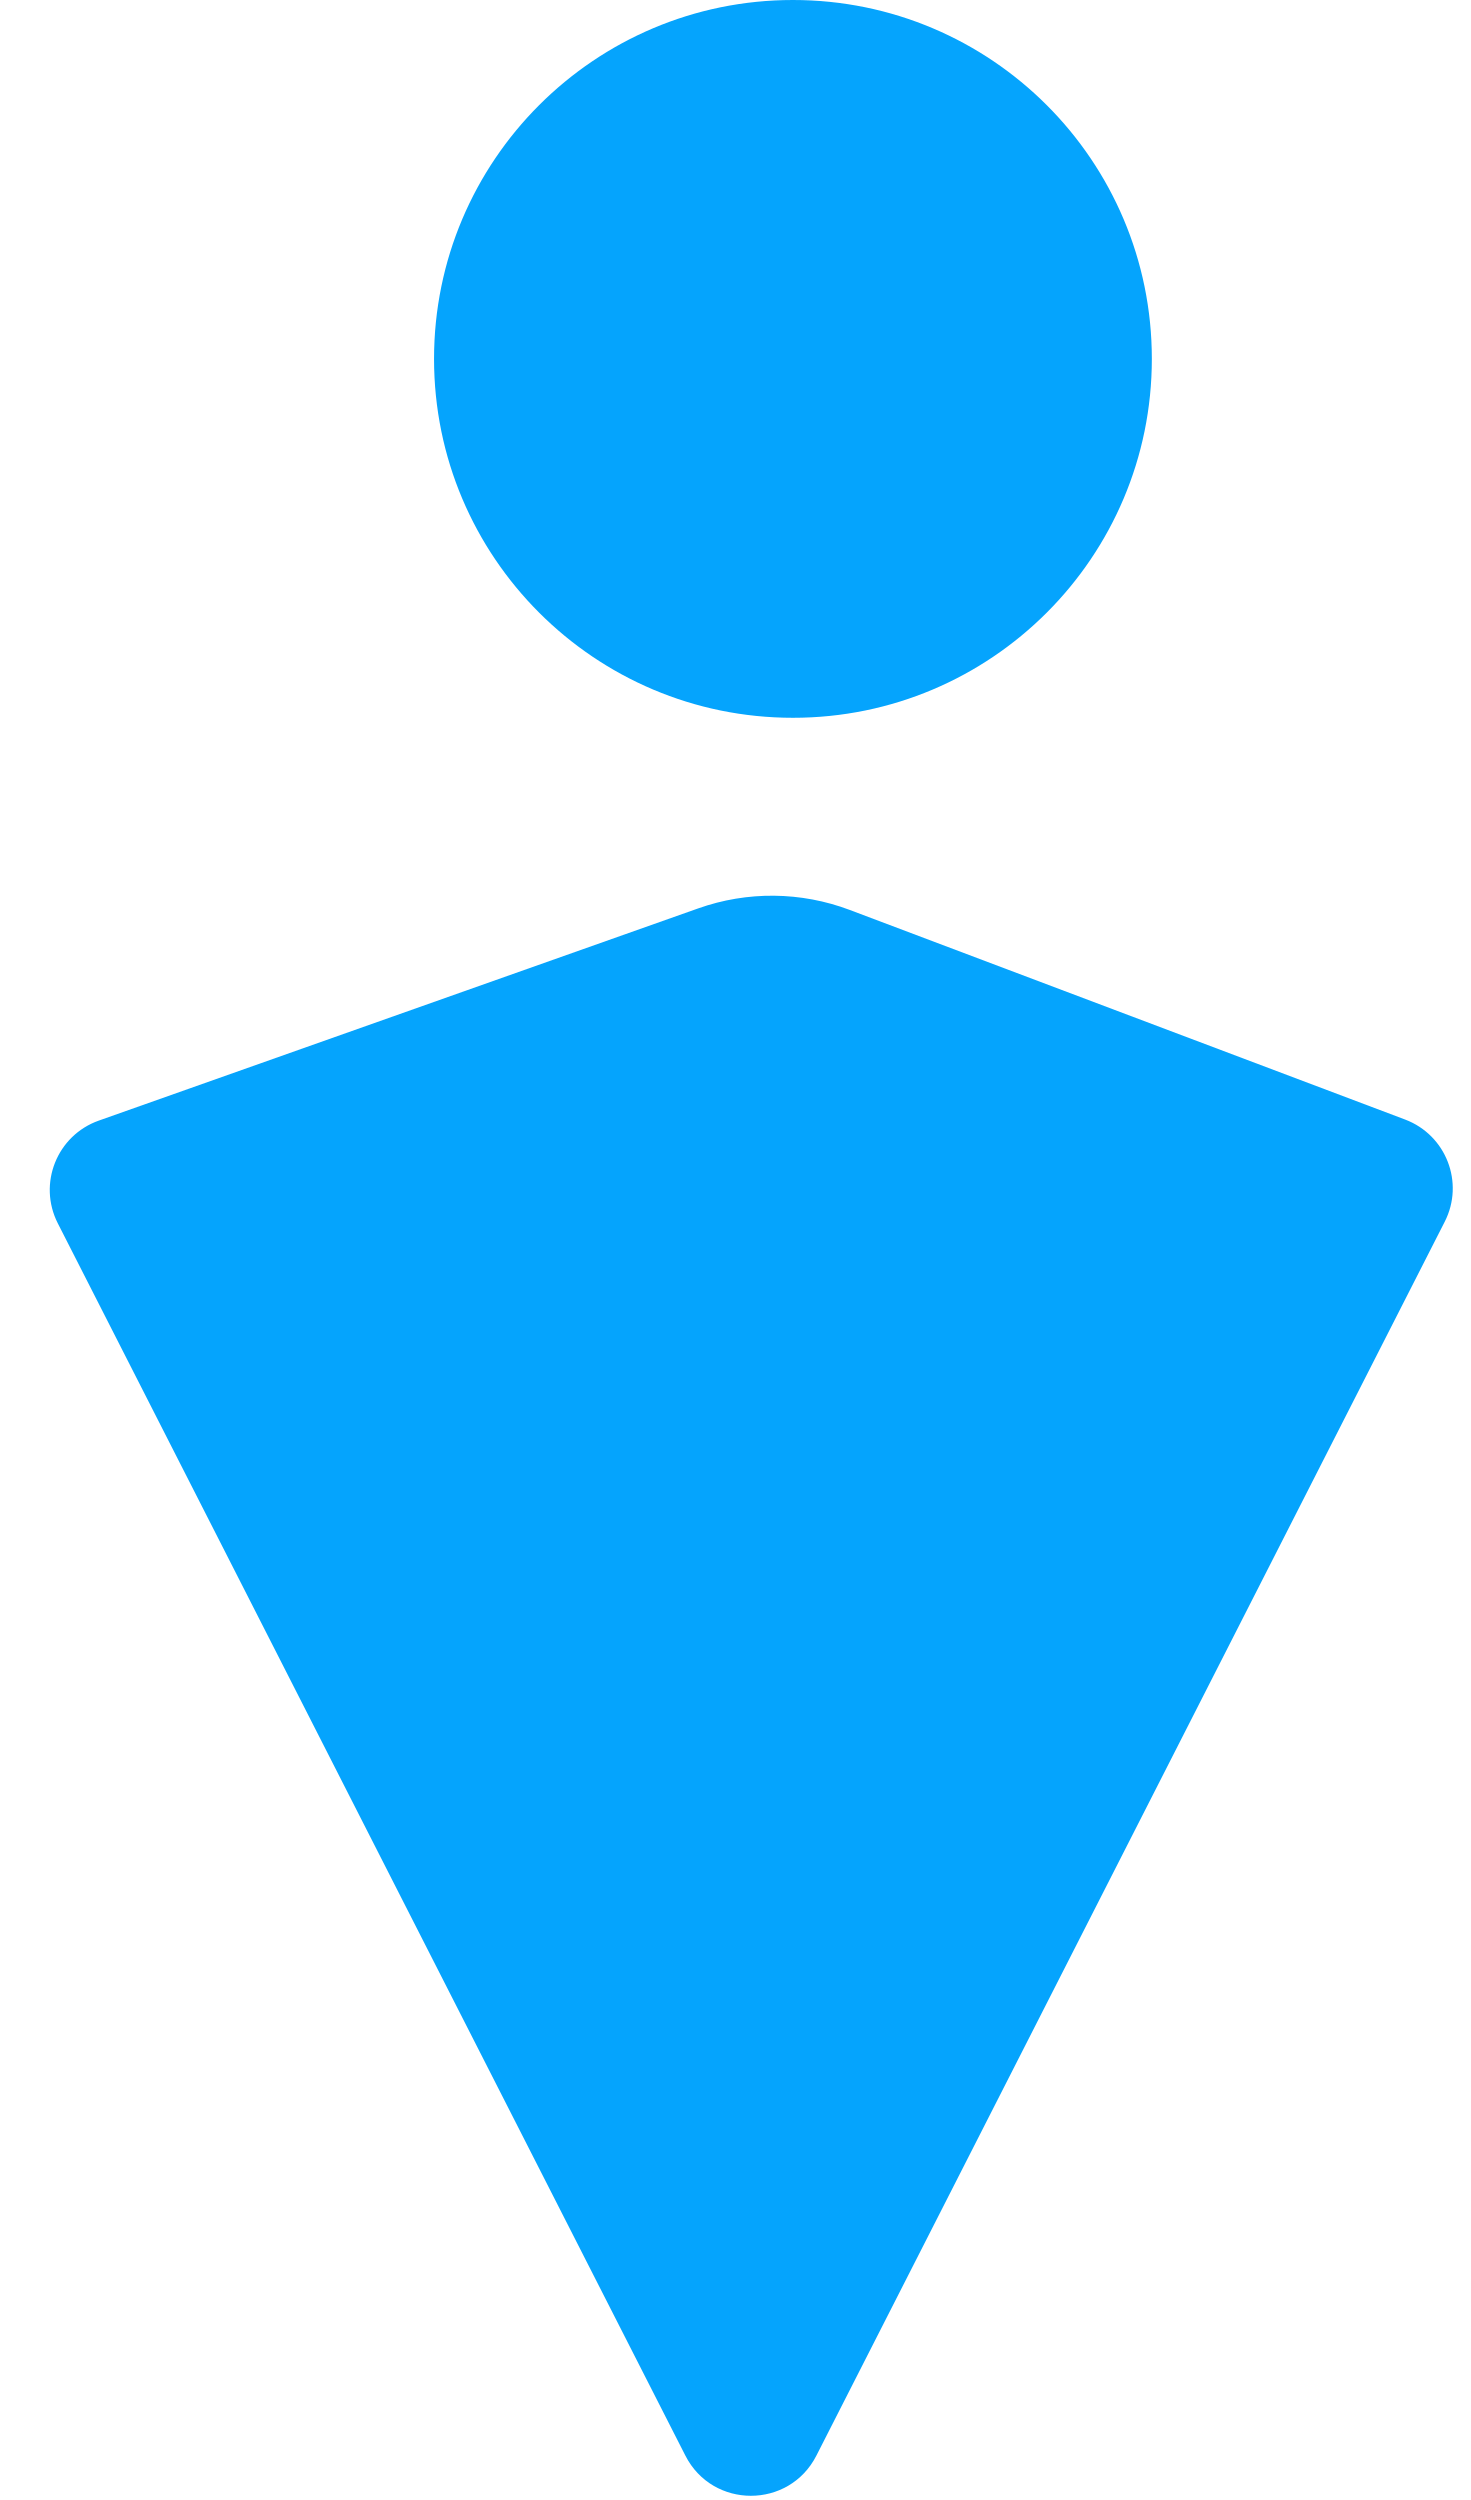
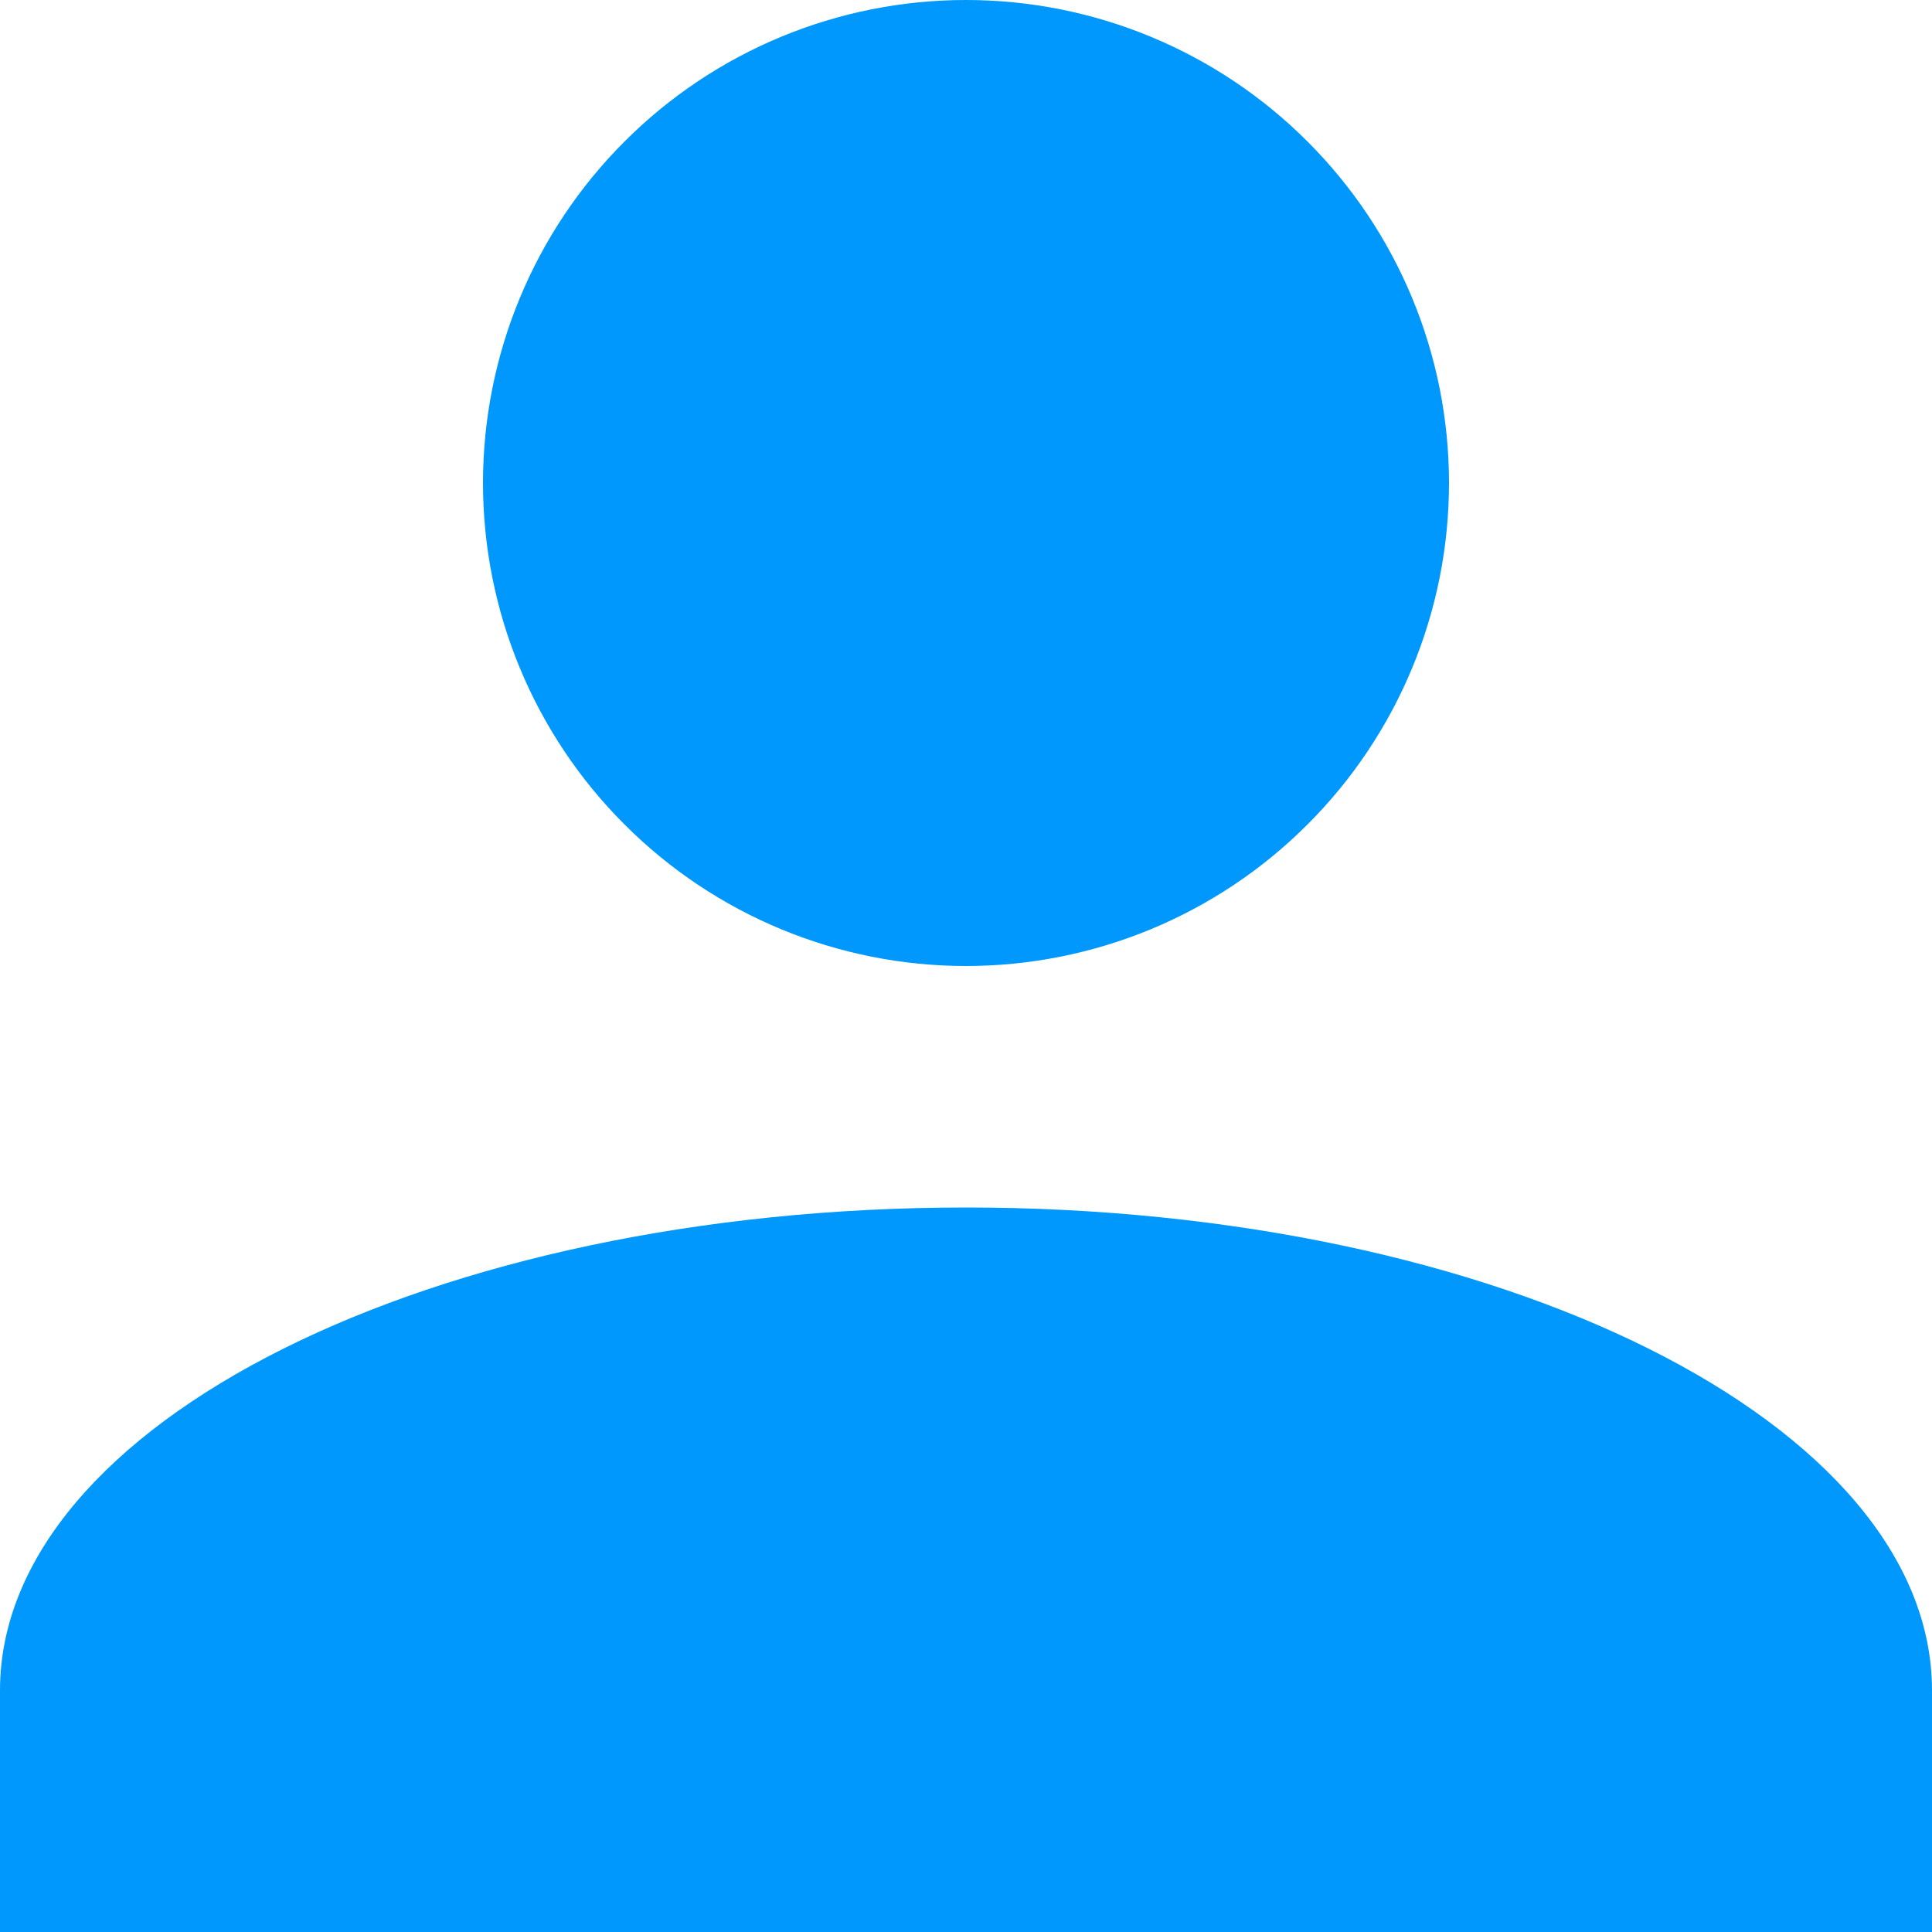
- <svg xmlns="http://www.w3.org/2000/svg" width="20" height="34" viewBox="0 0 20 34" fill="none">
-   <path d="M9.321 33.396C9.692 34.125 10.732 34.125 11.103 33.396L19.648 16.616C19.919 16.085 19.668 15.437 19.11 15.226L11.556 12.375C10.894 12.125 10.164 12.117 9.496 12.354L1.344 15.24C0.774 15.442 0.512 16.098 0.786 16.637L9.321 33.396Z" fill="#05A4FD" />
-   <circle cx="10.784" cy="4.881" r="4.881" fill="#05A4FD" />
+ <svg xmlns="http://www.w3.org/2000/svg" width="16" height="16" viewBox="0 0 16 16" fill="none">
+   <path d="M8 0C9.061 0 10.078 0.421 10.828 1.172C11.579 1.922 12 2.939 12 4C12 5.061 11.579 6.078 10.828 6.828C10.078 7.579 9.061 8 8 8C6.939 8 5.922 7.579 5.172 6.828C4.421 6.078 4 5.061 4 4C4 2.939 4.421 1.922 5.172 1.172C5.922 0.421 6.939 0 8 0ZM8 10C12.42 10 16 11.79 16 14V16H0V14C0 11.79 3.58 10 8 10Z" fill="#0098FD" />
</svg>
